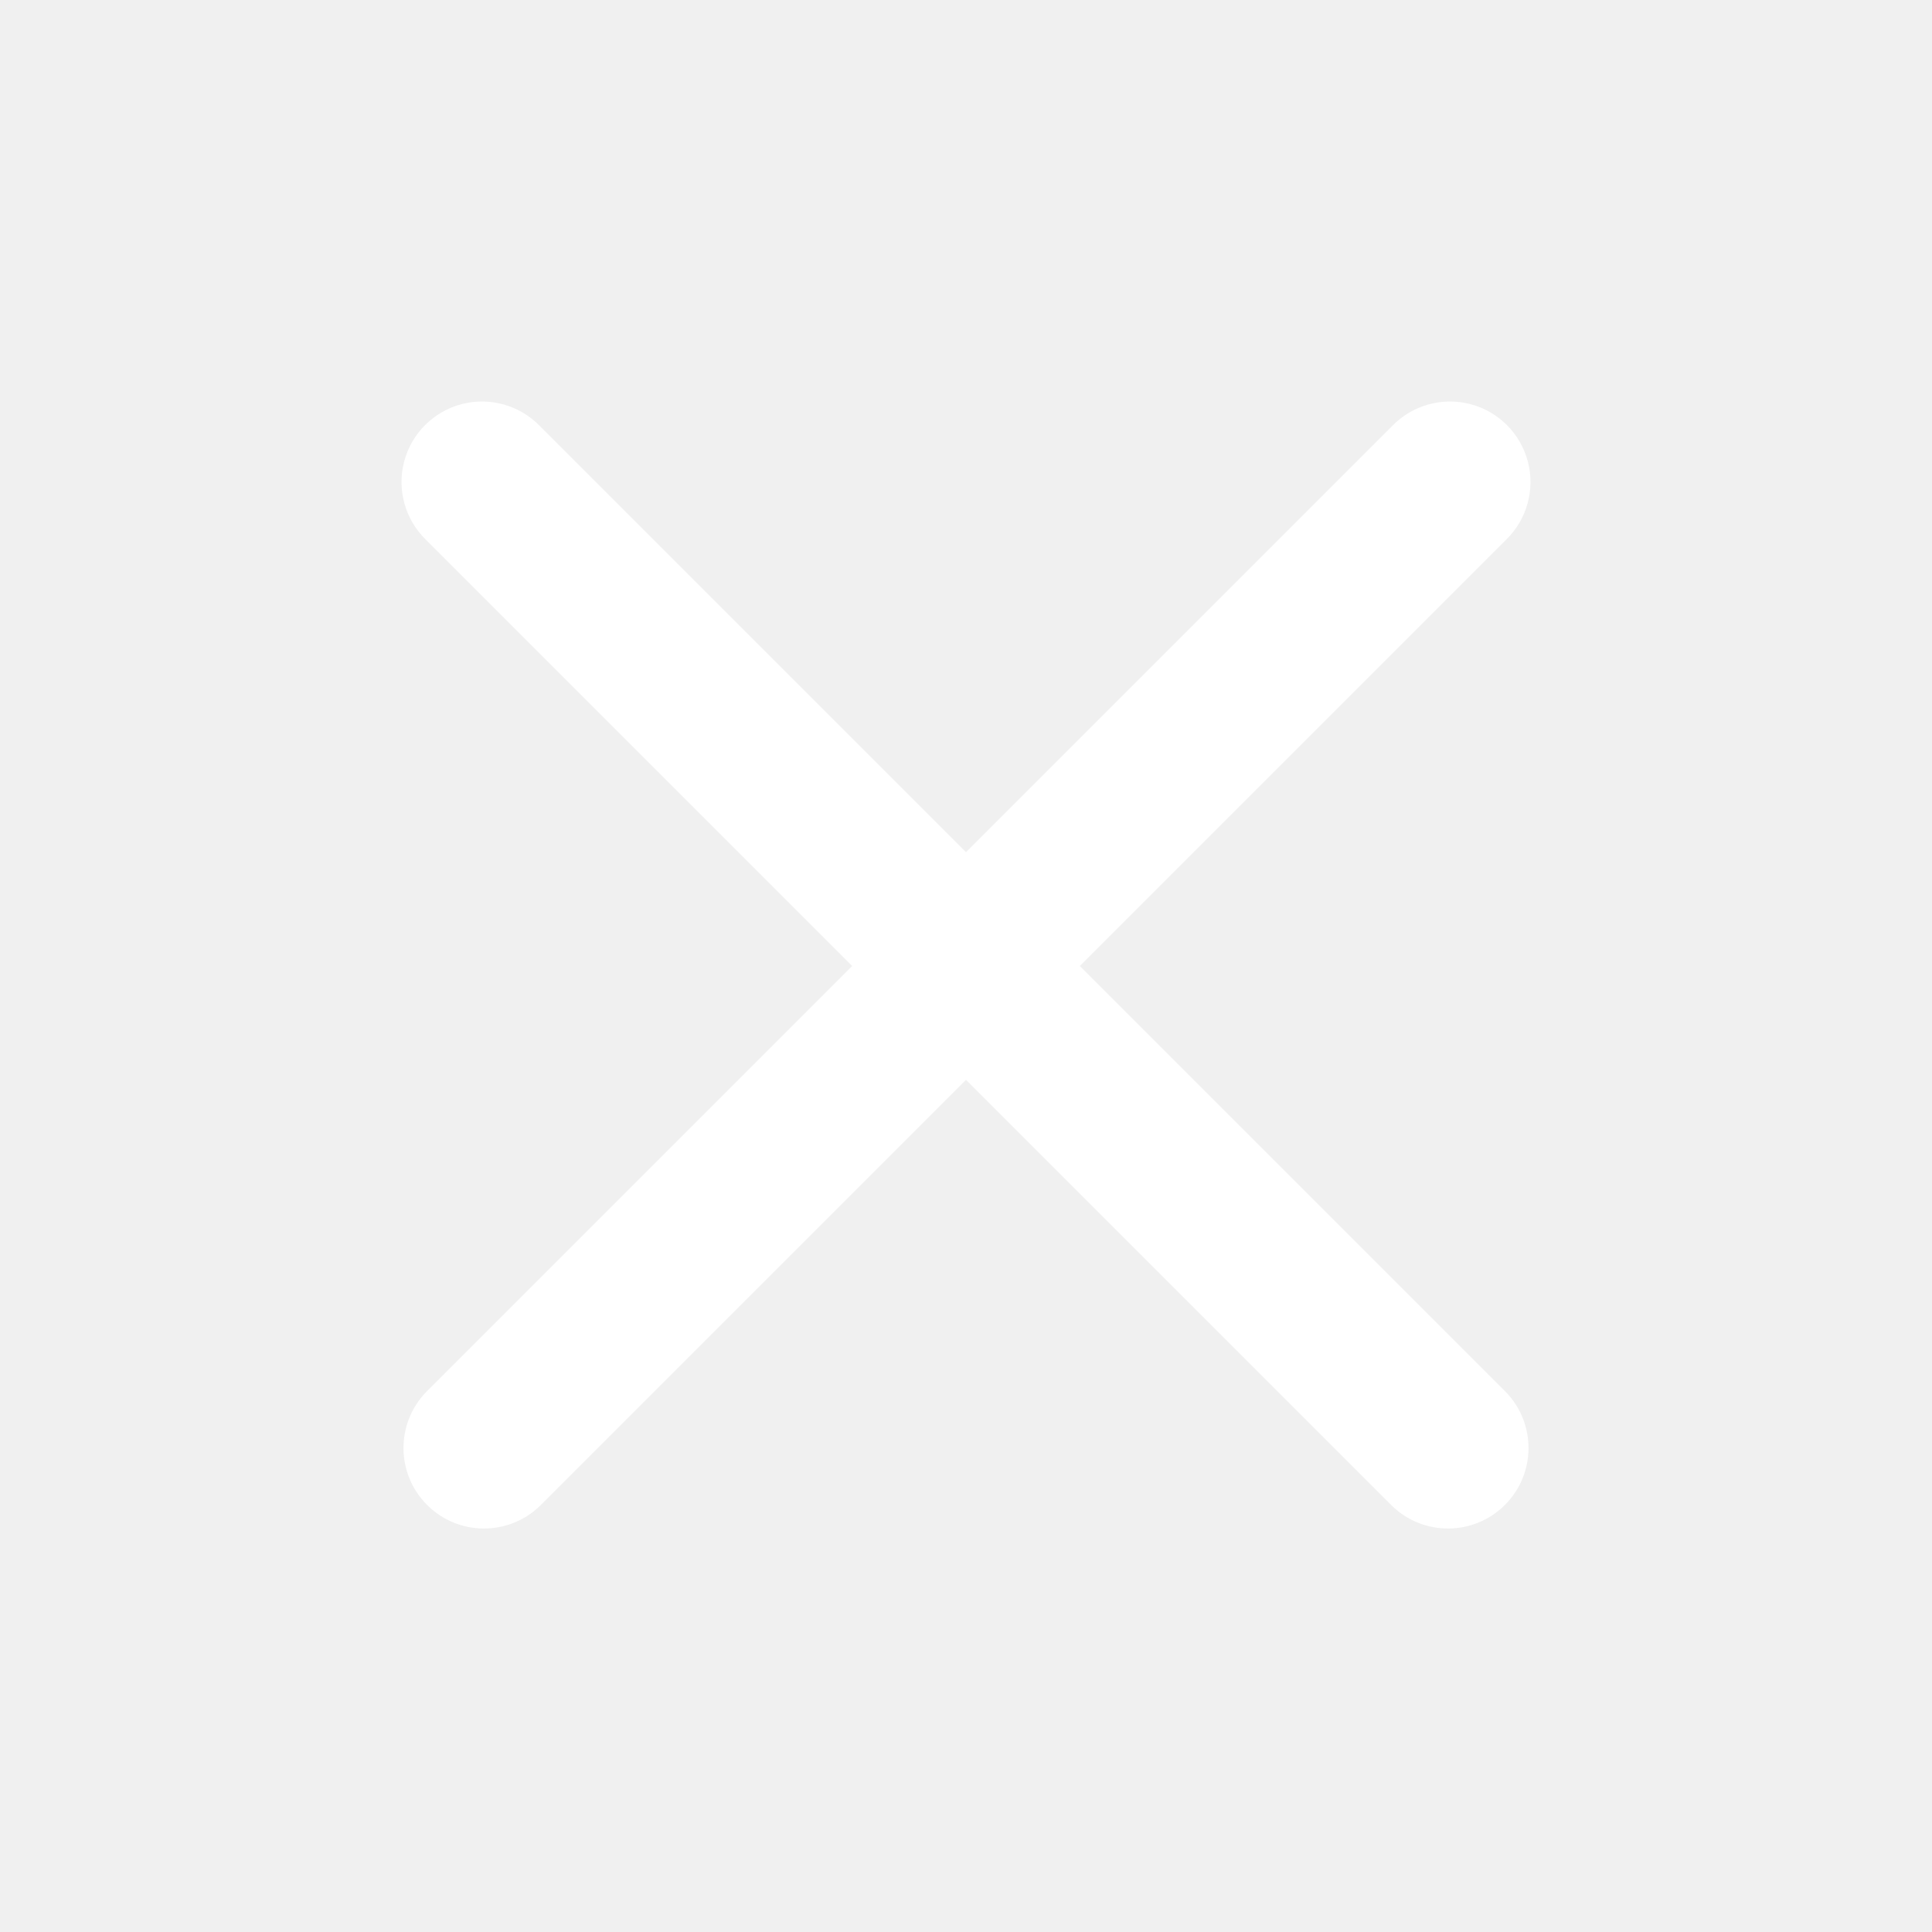
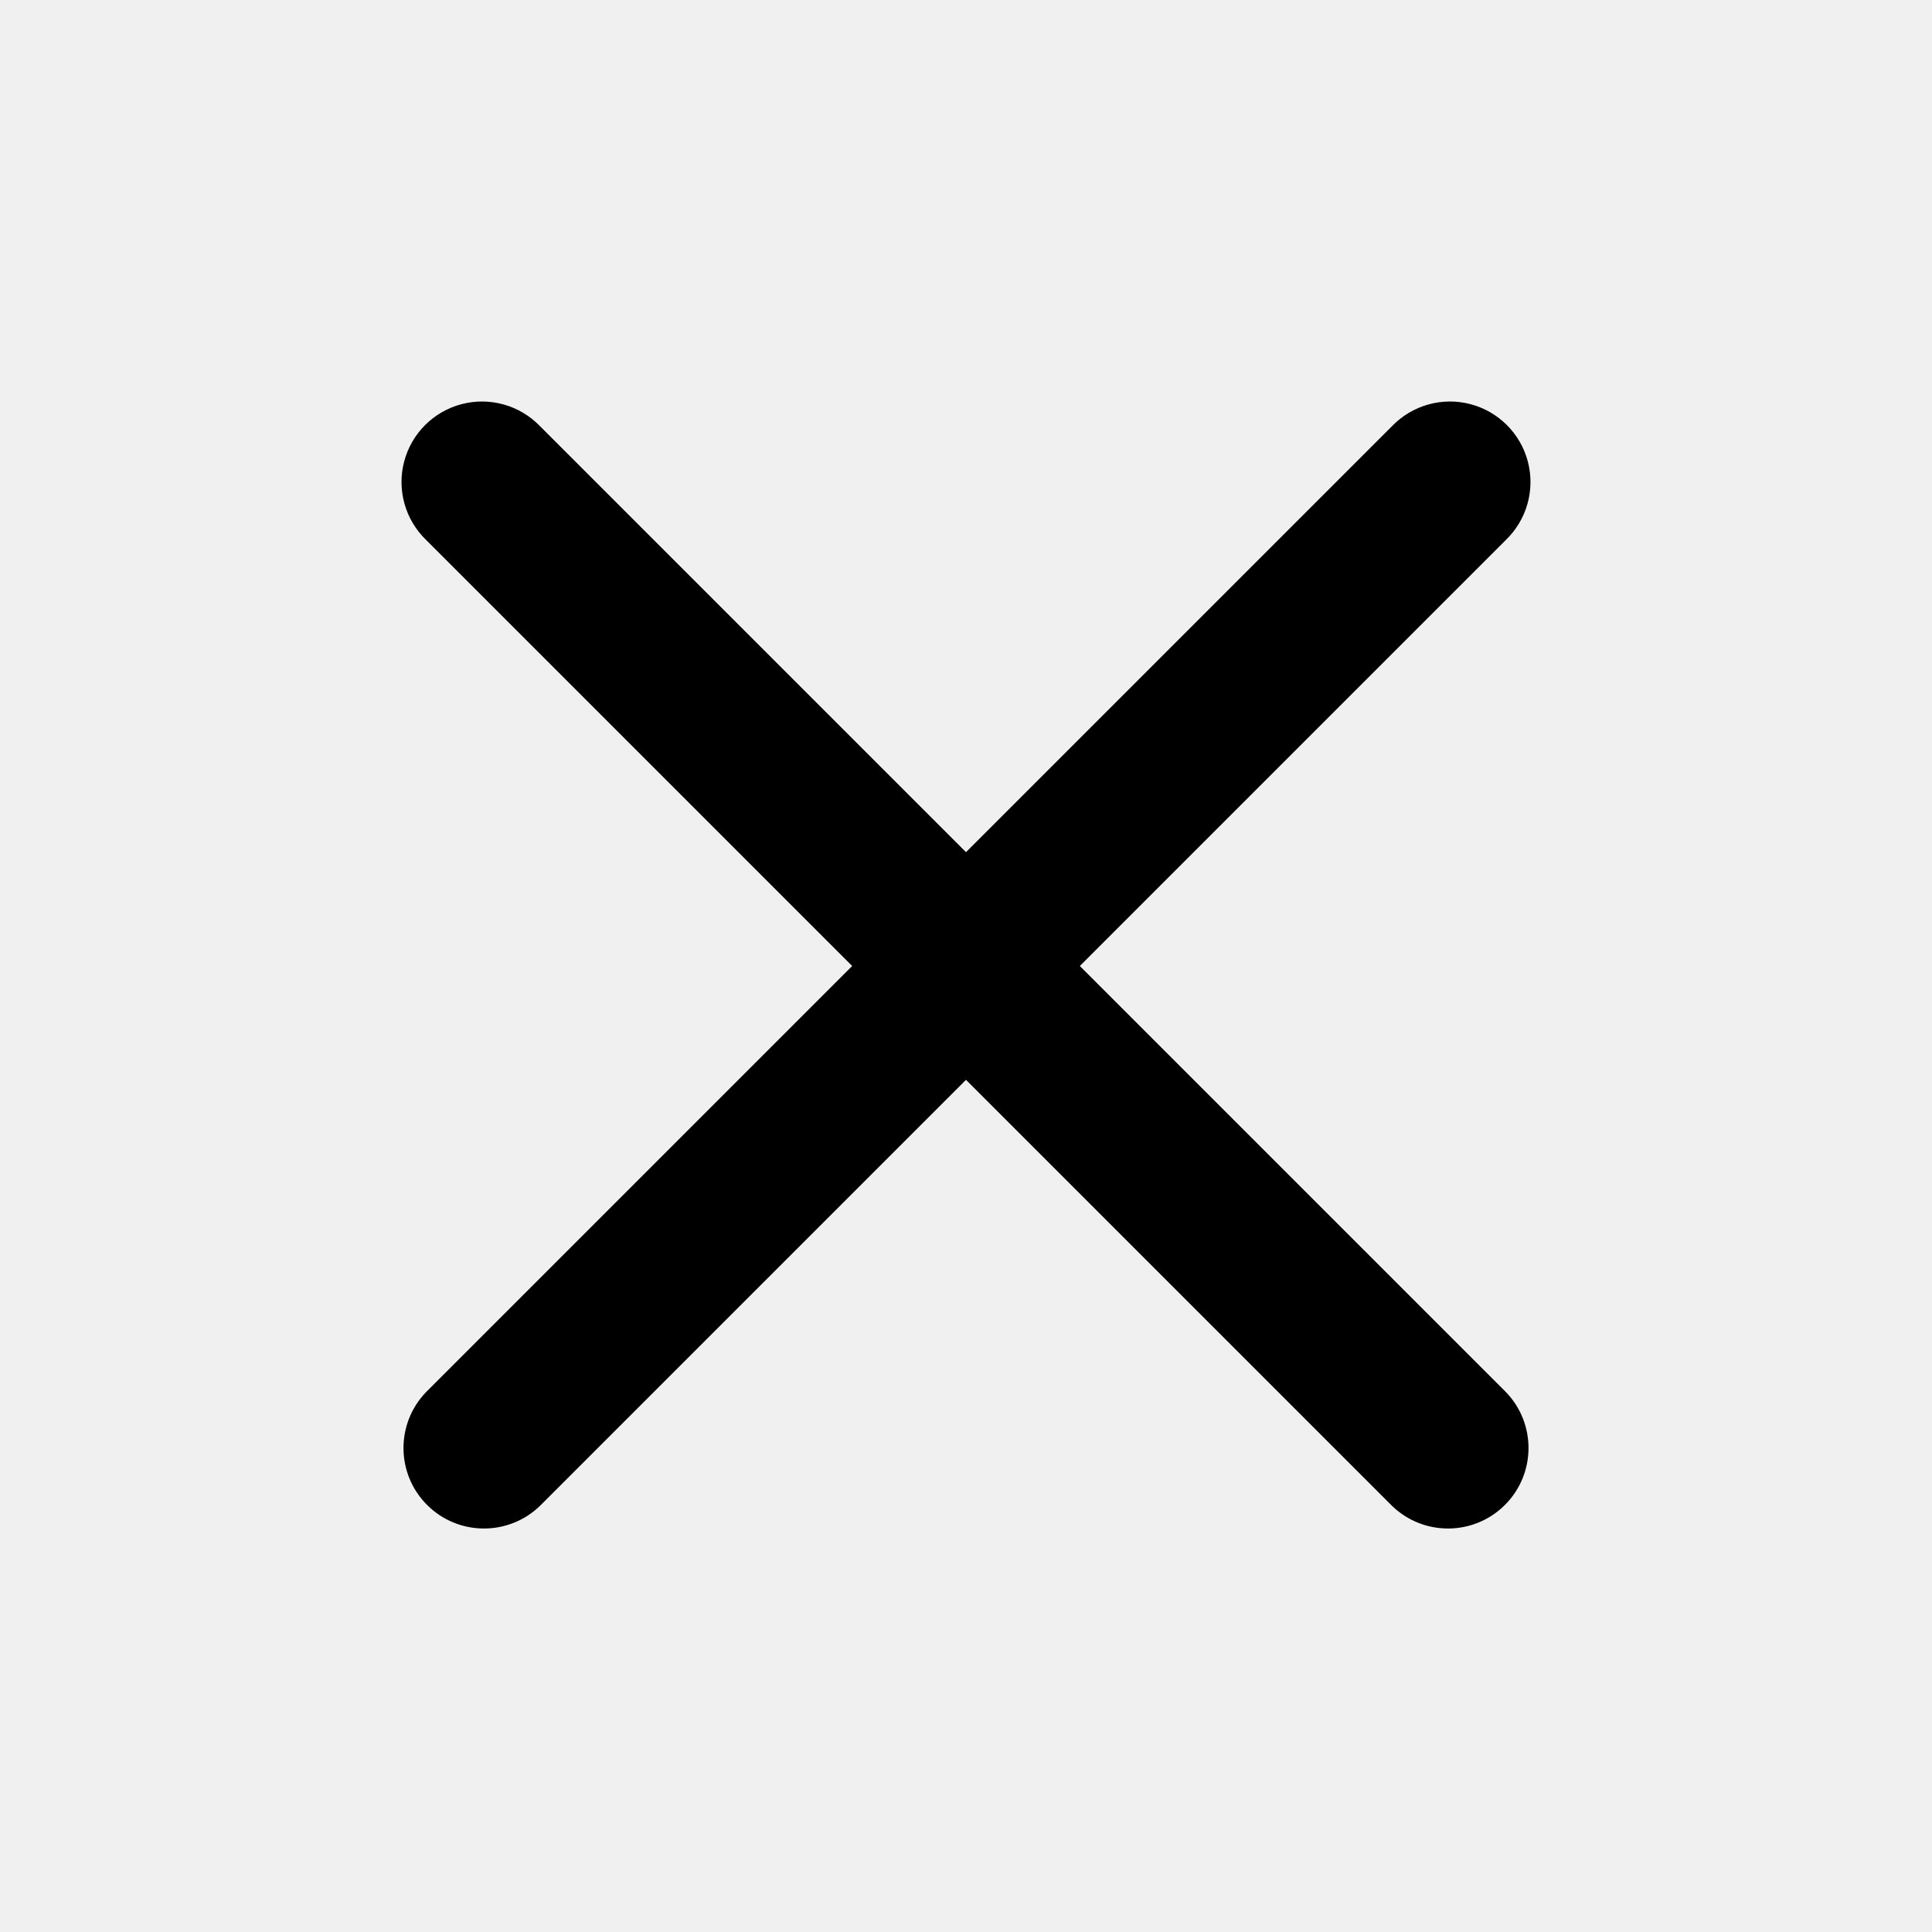
<svg xmlns="http://www.w3.org/2000/svg" width="24" height="24" viewBox="0 0 24 24" fill="none">
-   <path d="M5.293 6.707a1 1 0 1 1 1.414-1.414L12 10.586l5.293-5.293a1 1 0 1 1 1.414 1.414L13.414 12l5.293 5.293a1 1 0 0 1-1.414 1.414L12 13.414l-5.293 5.293a1 1 0 0 1-1.414-1.414L10.586 12 5.293 6.707z" fill="white" />
+   <path d="M5.293 6.707a1 1 0 1 1 1.414-1.414L12 10.586l5.293-5.293a1 1 0 1 1 1.414 1.414L13.414 12l5.293 5.293a1 1 0 0 1-1.414 1.414L12 13.414l-5.293 5.293a1 1 0 0 1-1.414-1.414L10.586 12 5.293 6.707z" fill="black" />
</svg>
